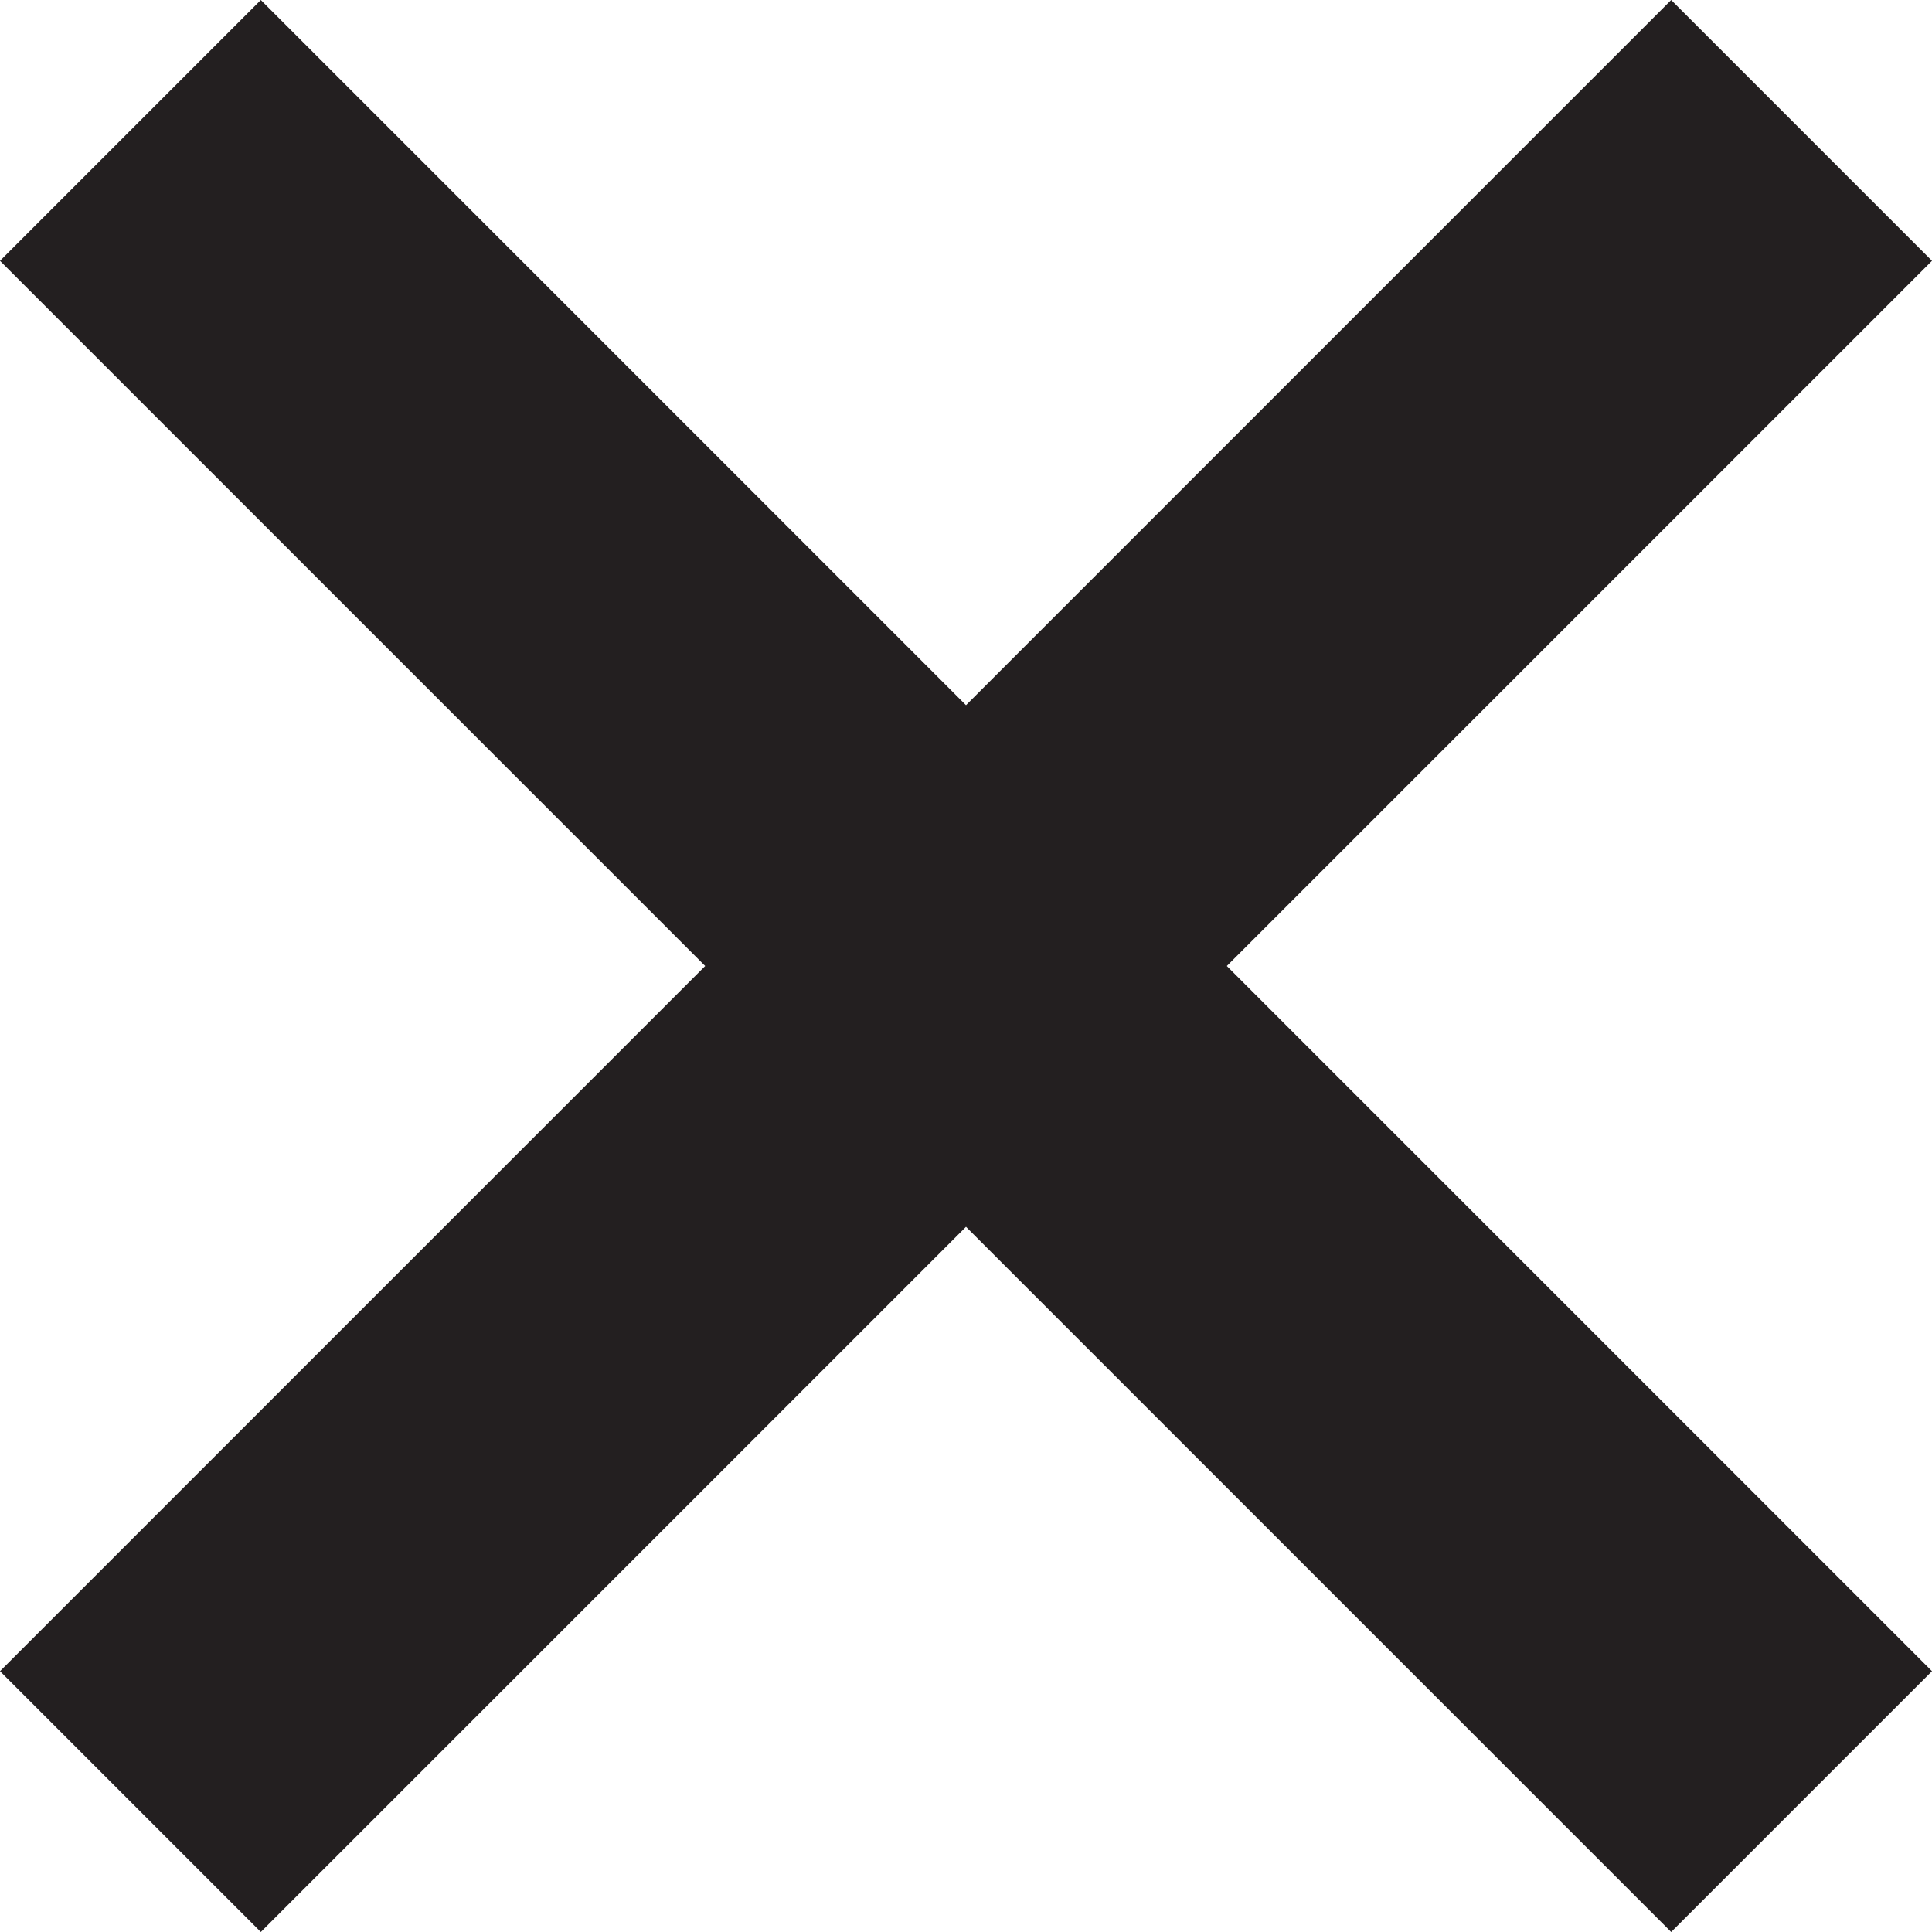
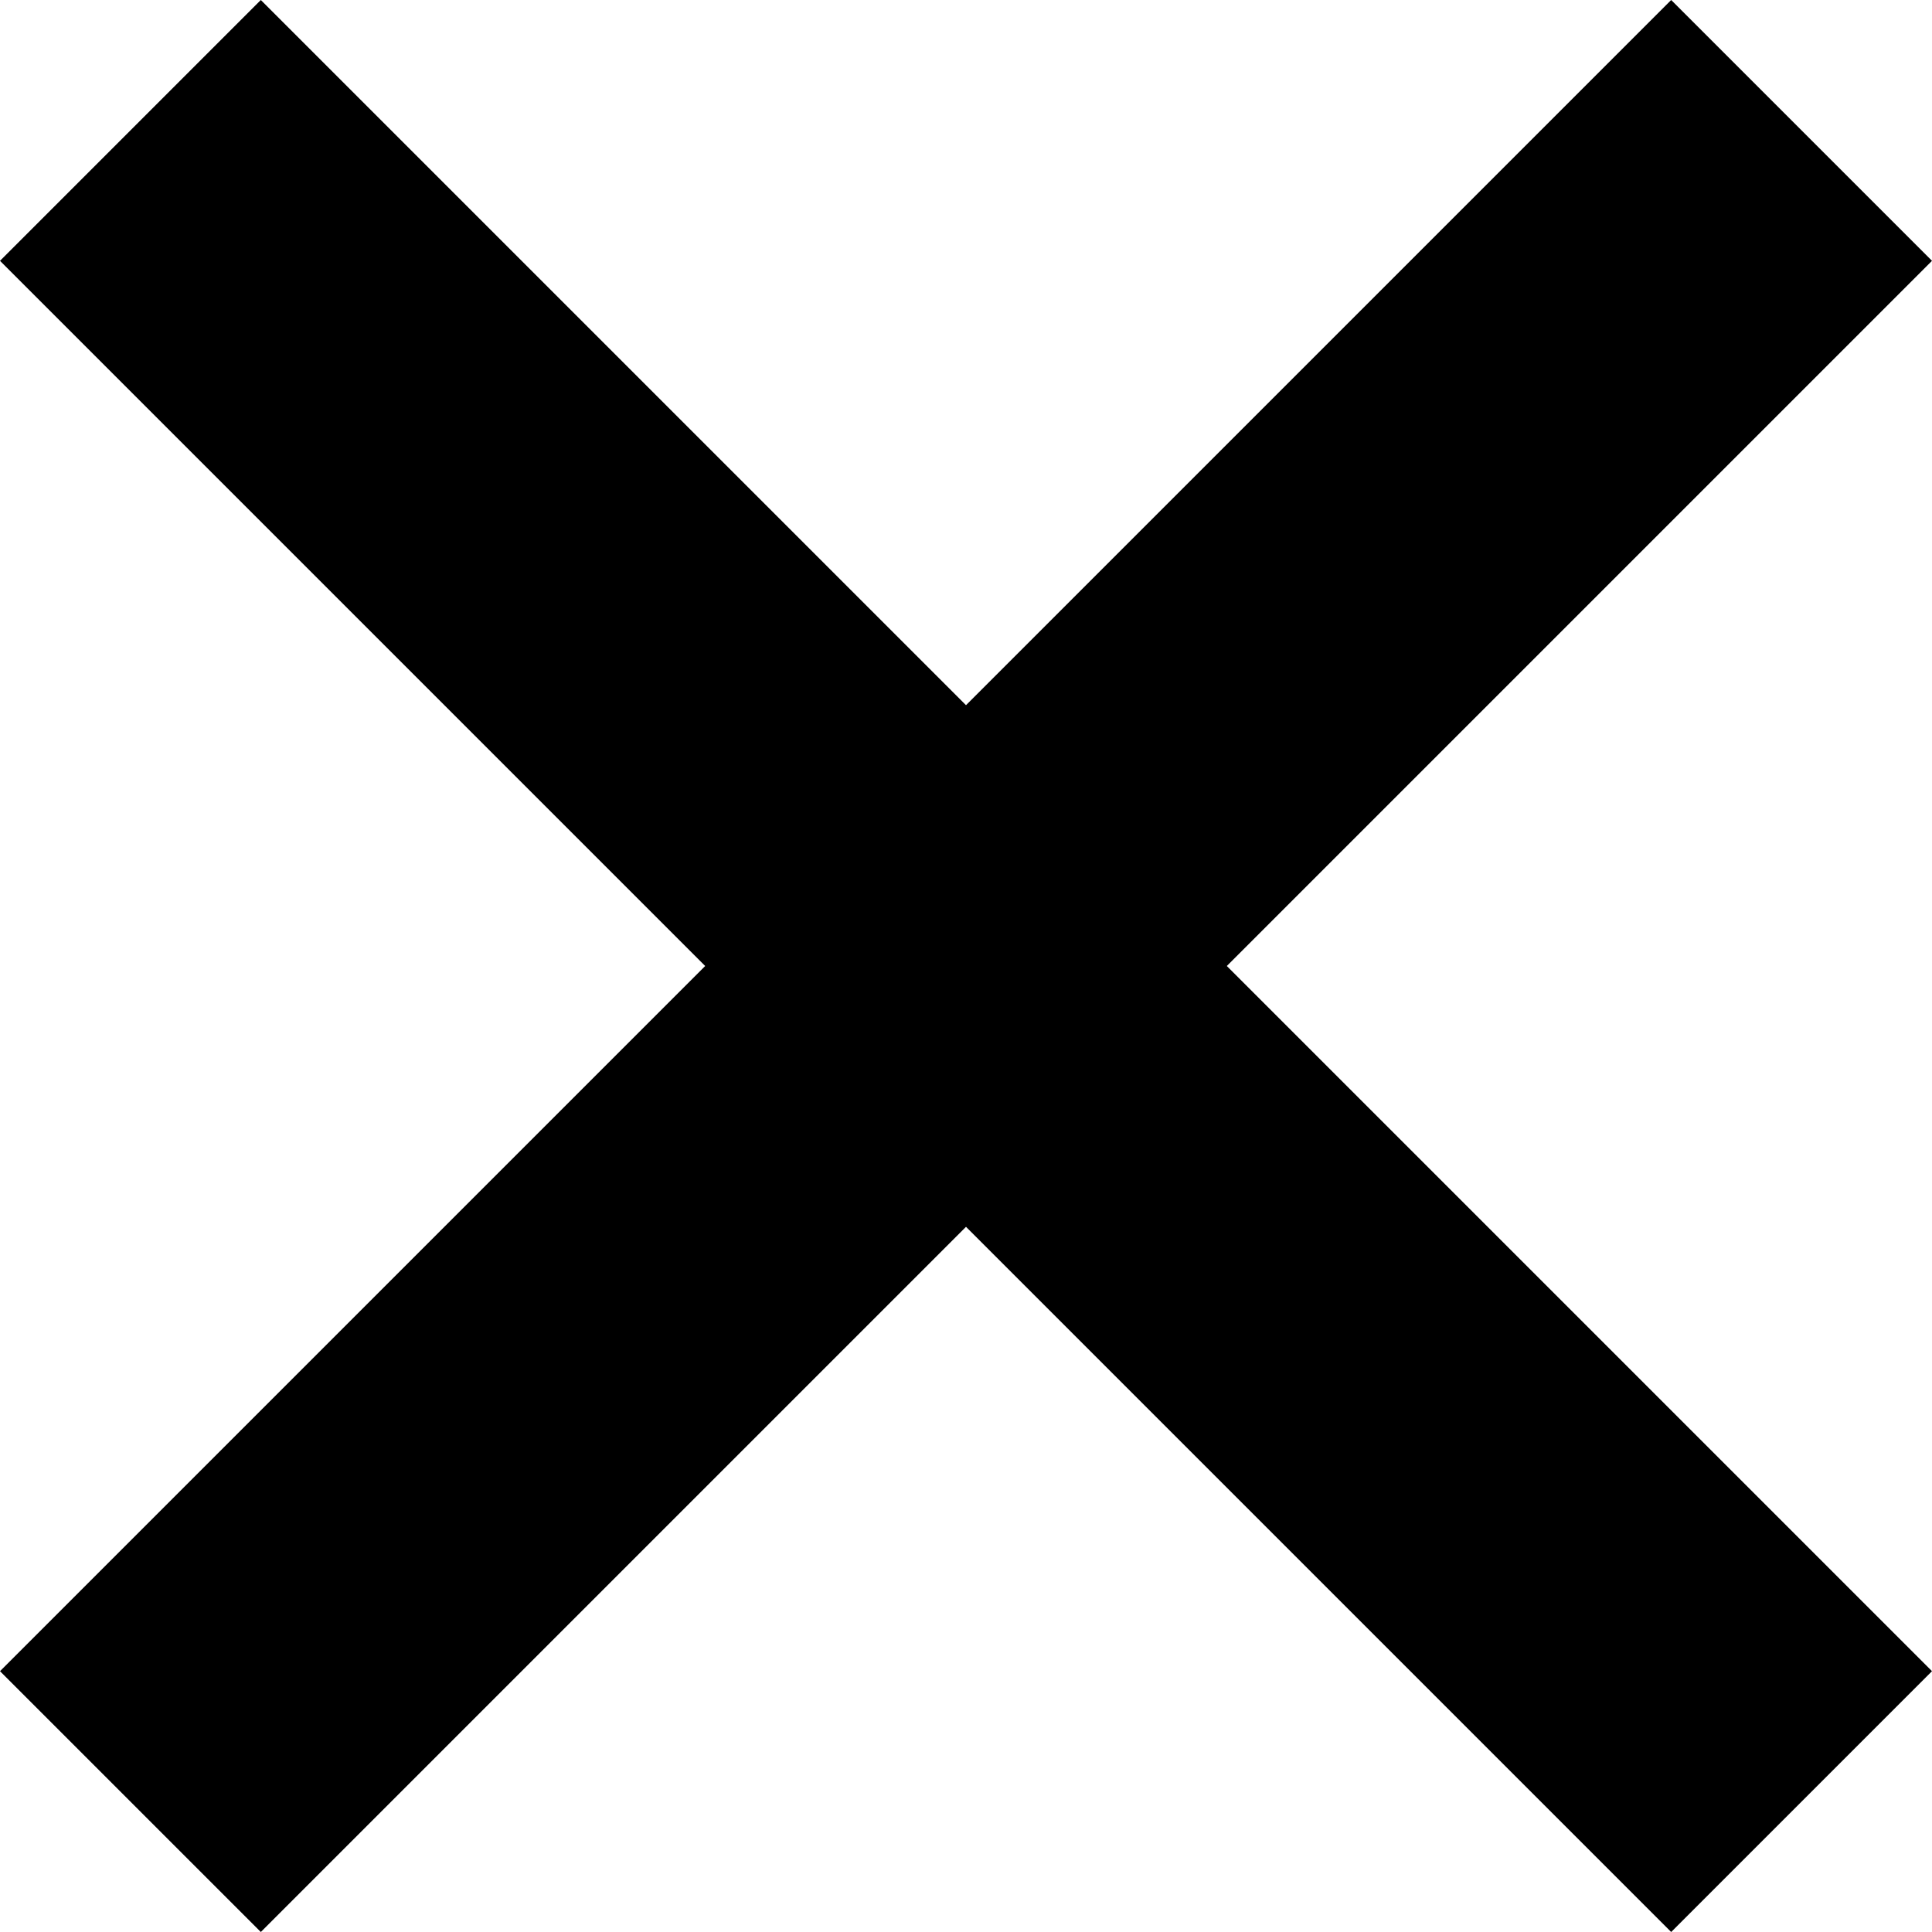
<svg xmlns="http://www.w3.org/2000/svg" version="1.1" id="Layer_1" x="0px" y="0px" viewBox="0 0 100 100" style="enable-background:new 0 0 100 100;" xml:space="preserve">
-   <style type="text/css">
- 	.st0{fill:#231F20;}
- </style>
-   <polygon class="st0" points="100,13.5 86.5,0 50,36.5 13.5,0 0,13.5 36.5,50 0,86.5 13.5,100 50,63.5 86.5,100 100,86.5 63.5,50 " />
+   <polygon points="100,13.5 86.5,0 50,36.5 13.5,0 0,13.5 36.5,50 0,86.5 13.5,100 50,63.5 86.5,100 100,86.5 63.5,50 " />
</svg>
